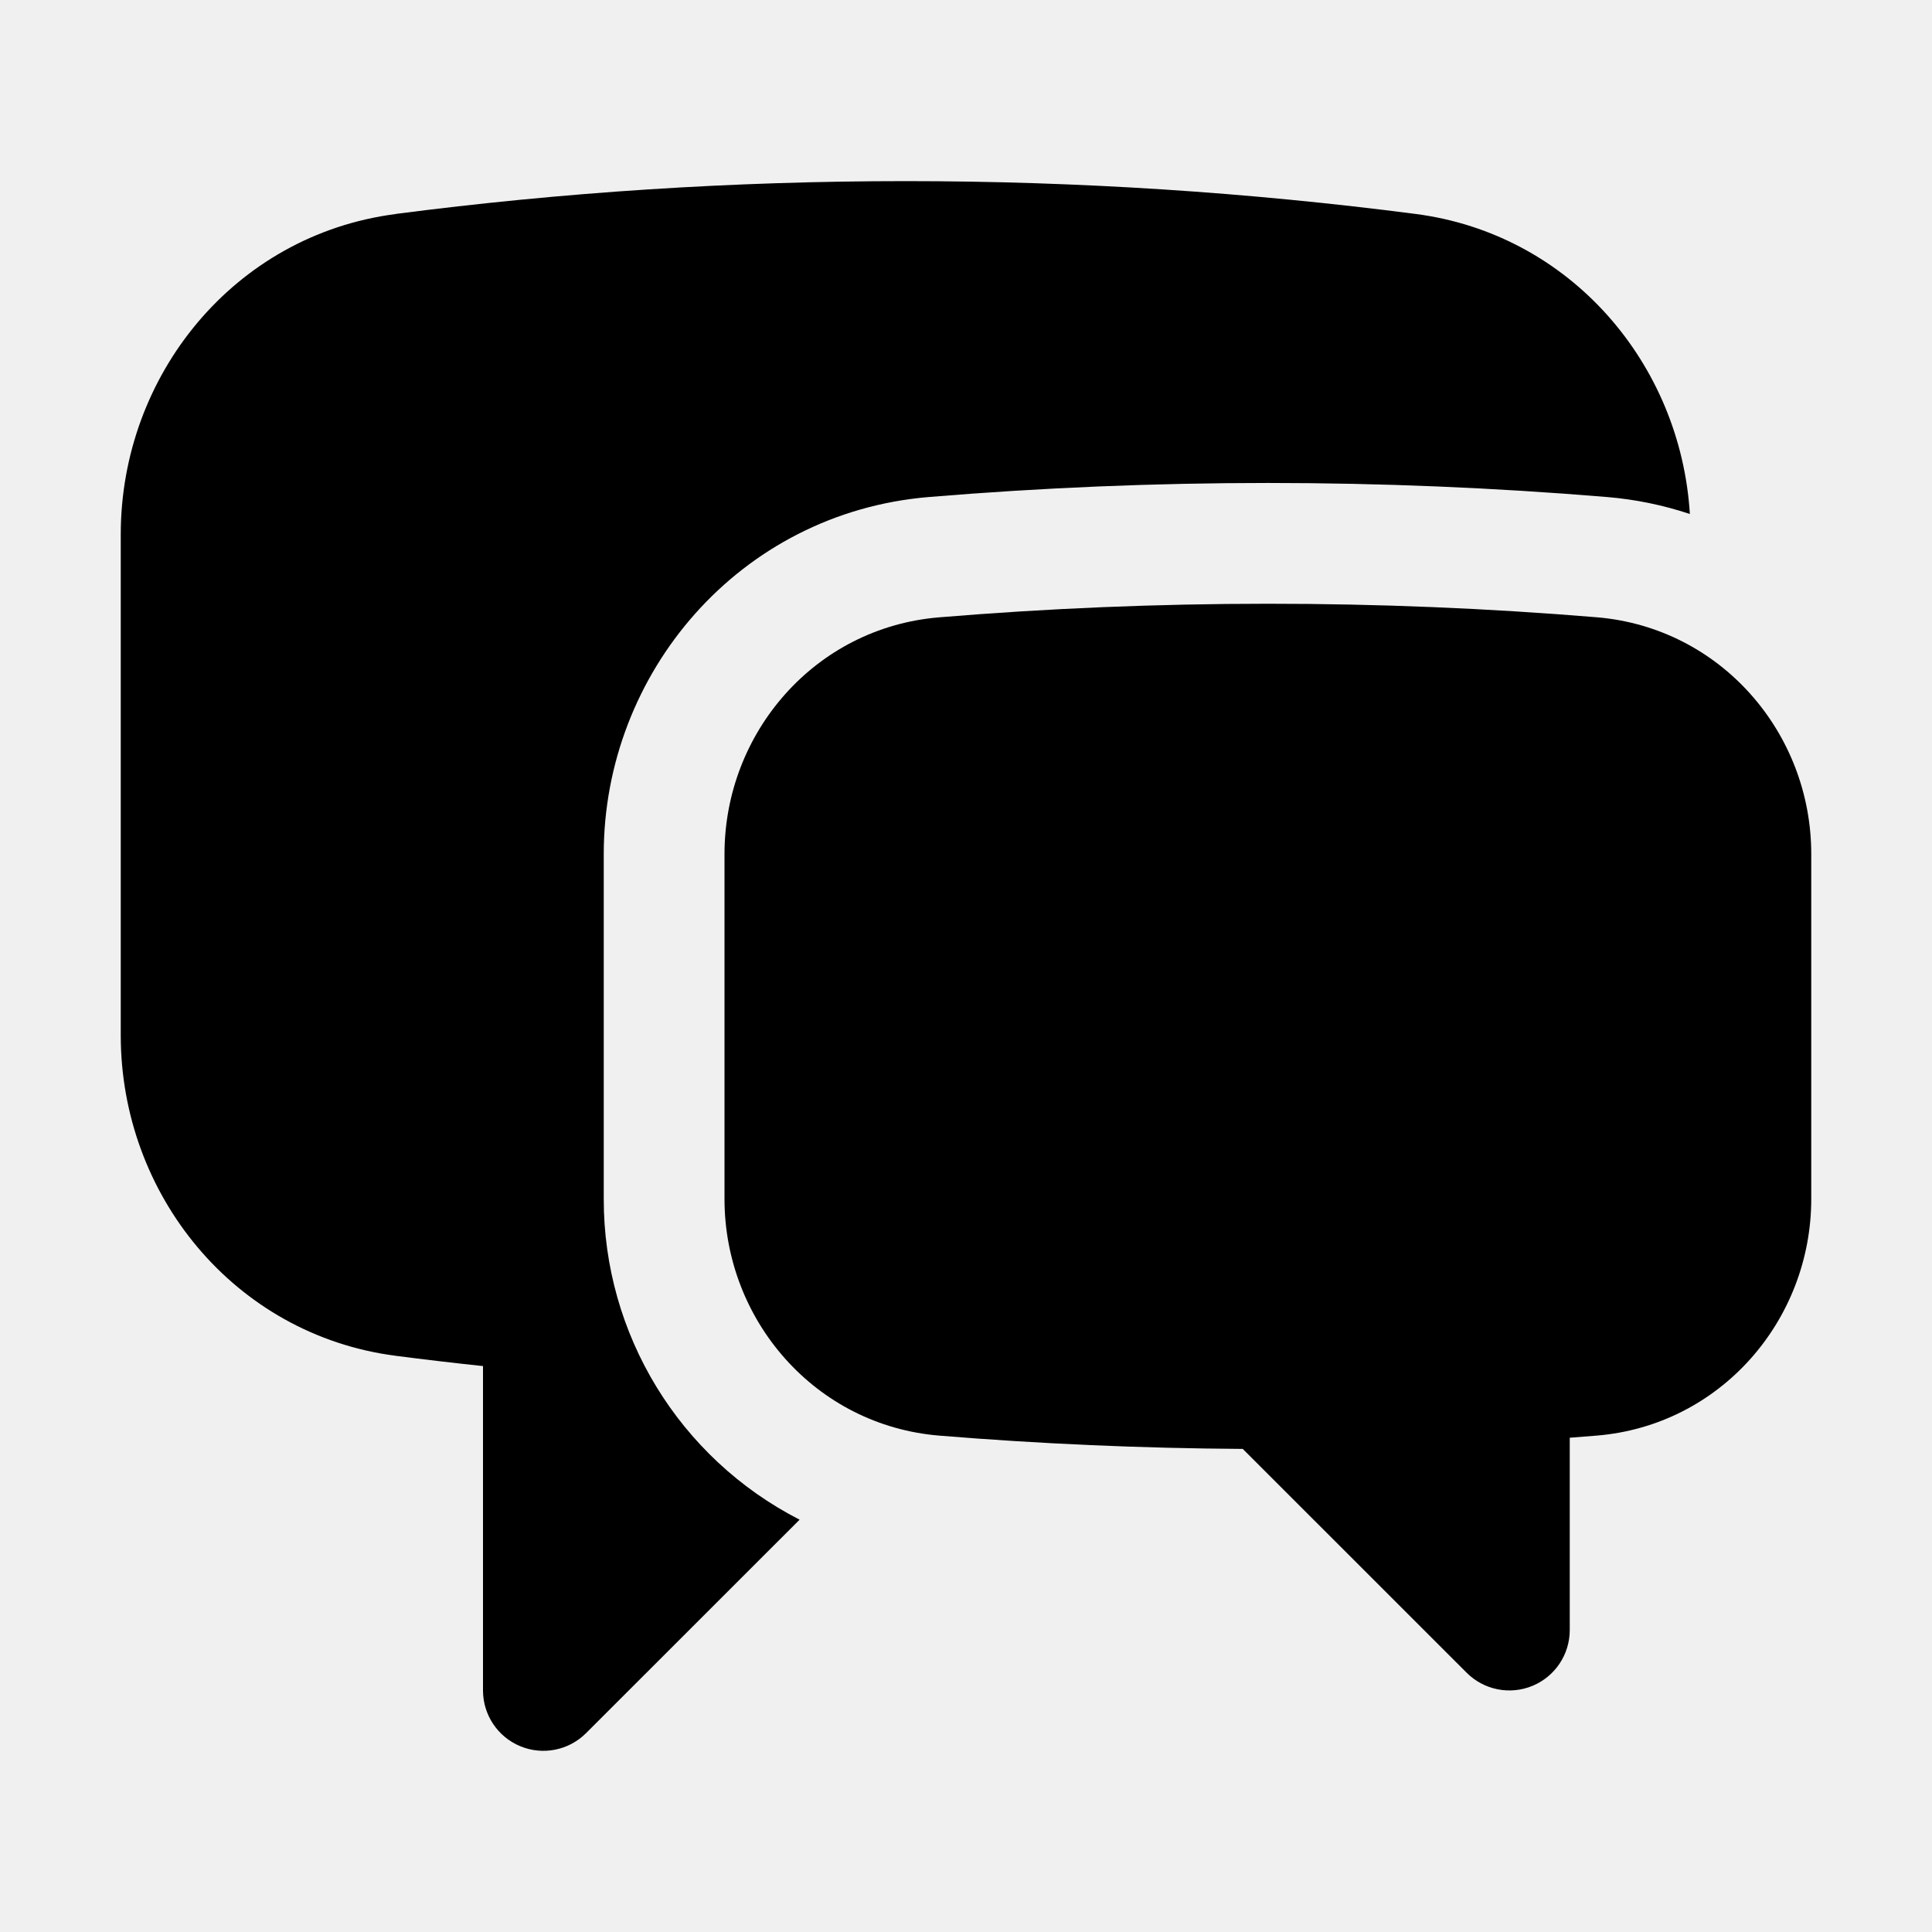
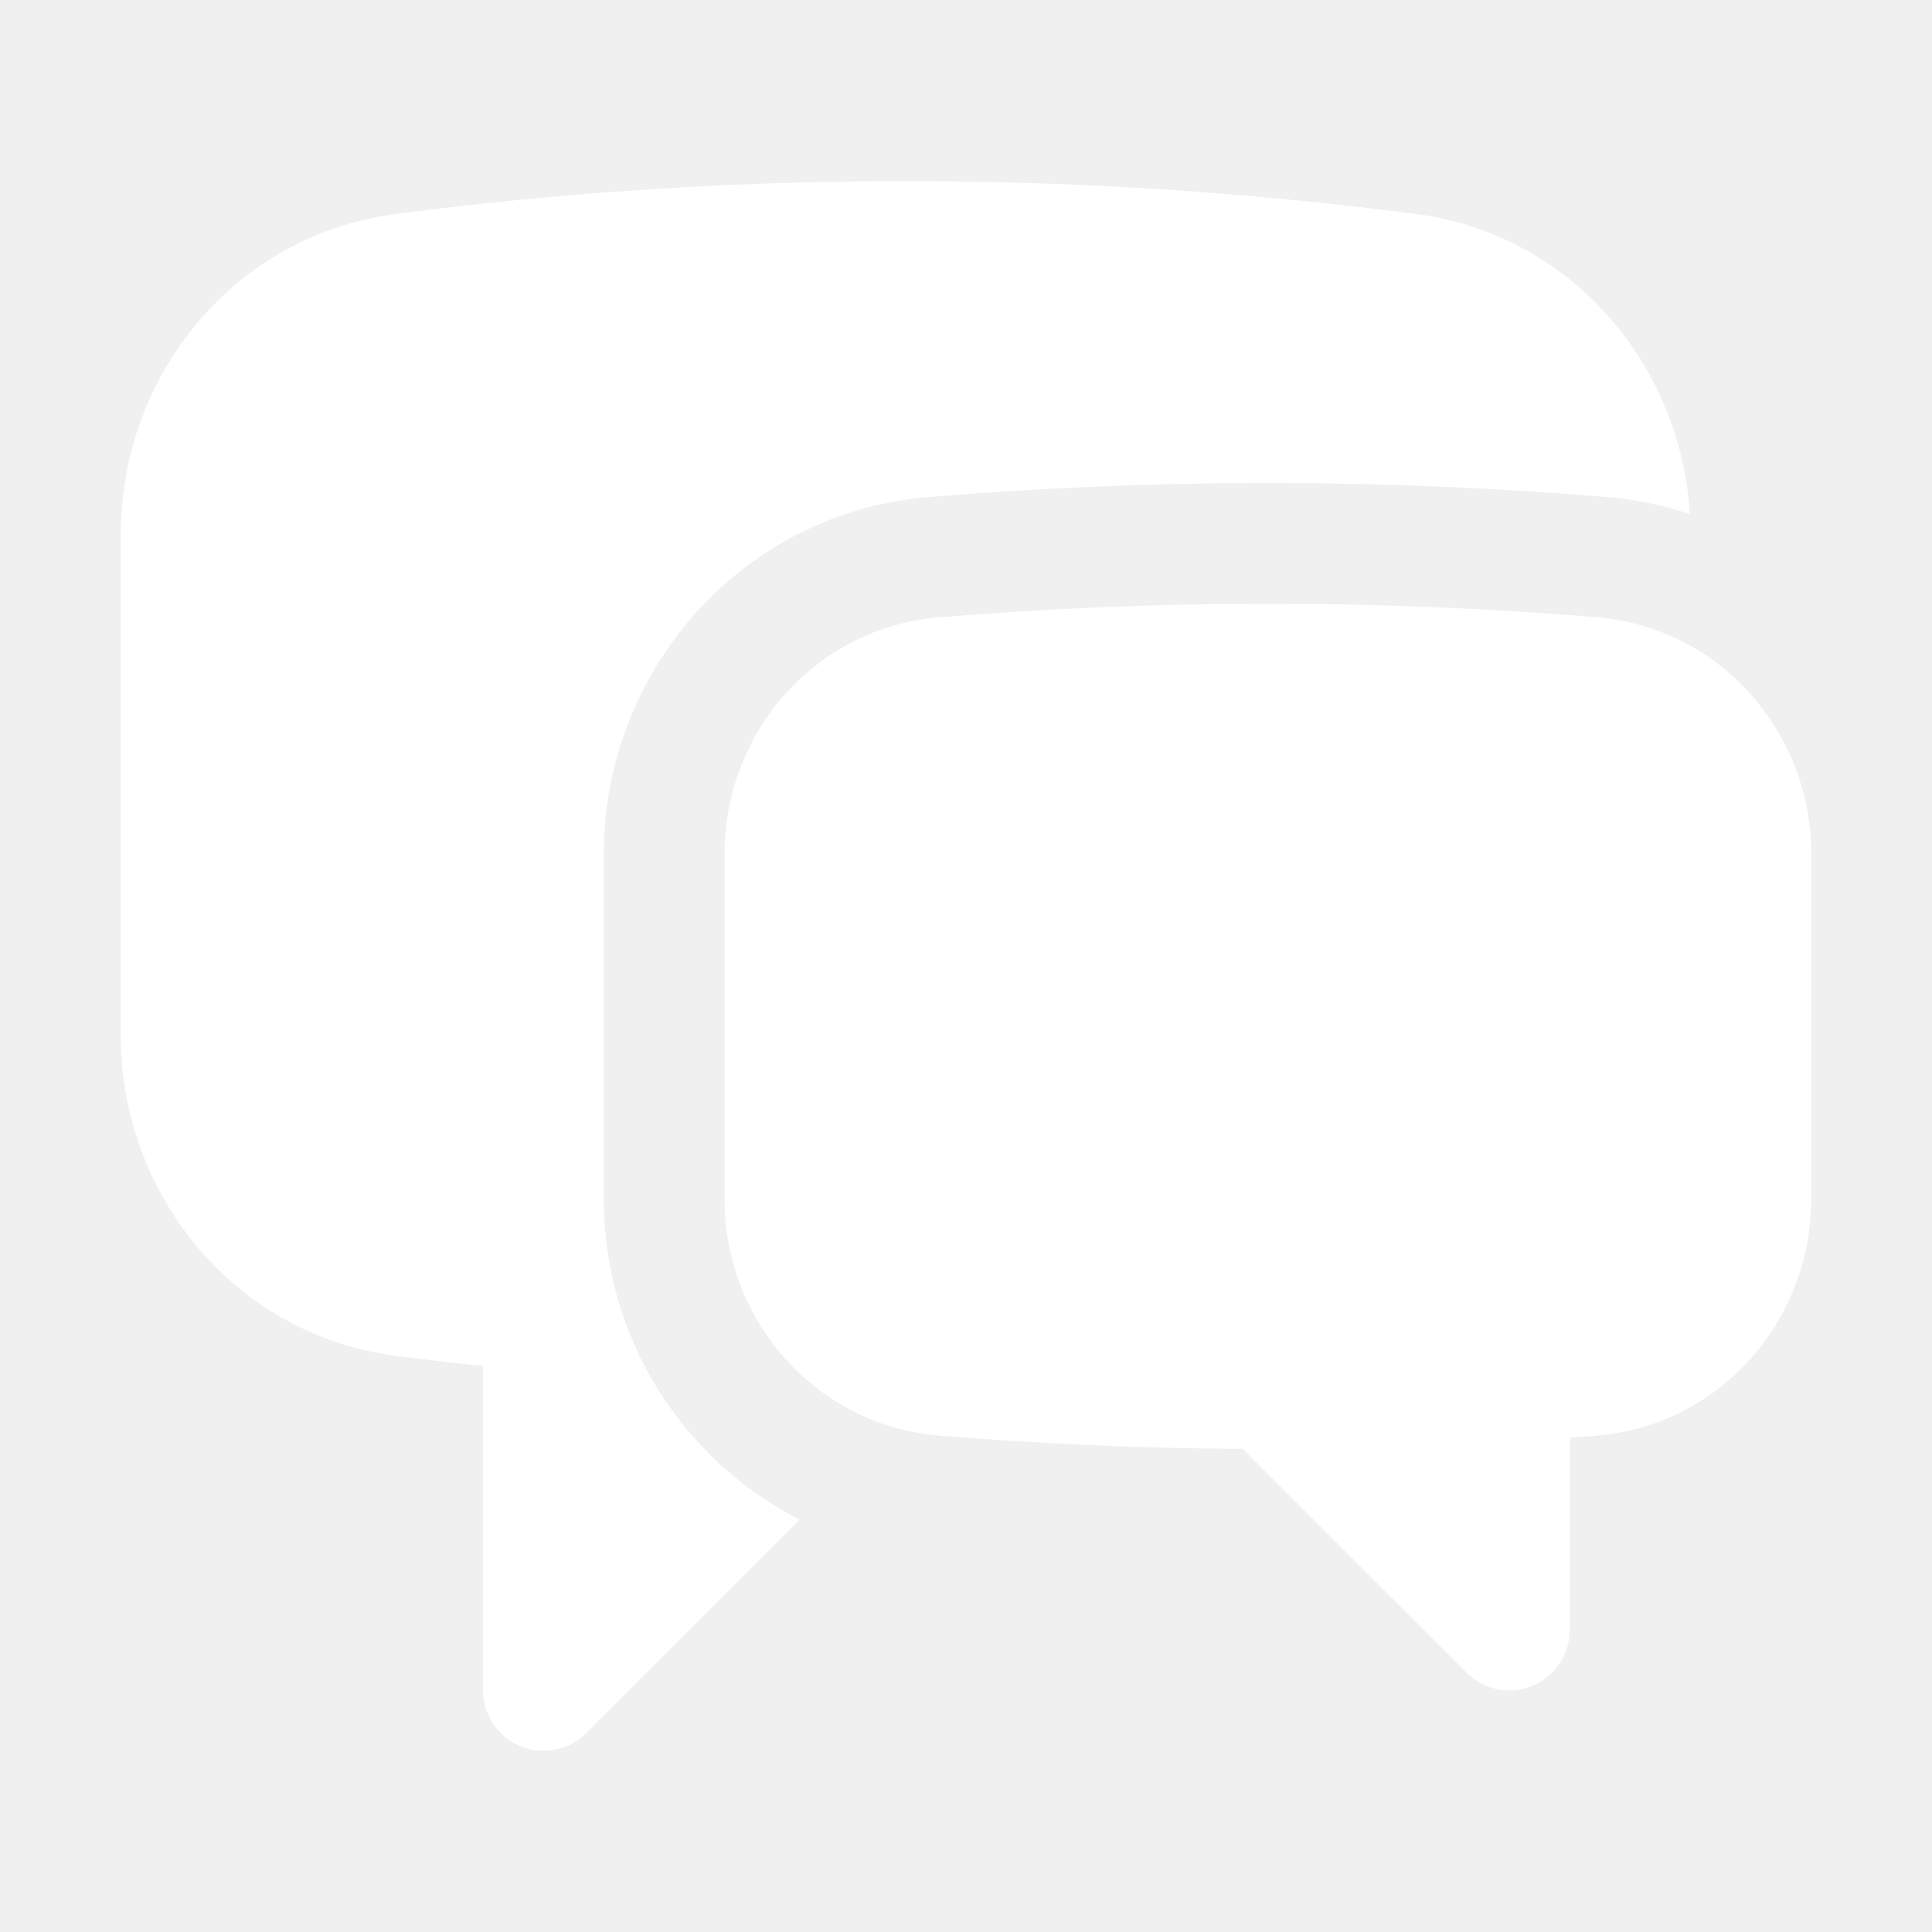
- <svg xmlns="http://www.w3.org/2000/svg" viewBox="0 0 24 24" fill="currentColor" aria-hidden="true" data-slot="icon">
+ <svg xmlns="http://www.w3.org/2000/svg" viewBox="0 0 24 24" fill="white" aria-hidden="true" data-slot="icon">
  <path d="M4.913 2.658c2.075-.27 4.19-.408 6.337-.408 2.147 0 4.262.139 6.337.408 1.922.25 3.291 1.861 3.405 3.727a4.403 4.403 0 0 0-1.032-.211 50.89 50.89 0 0 0-8.42 0c-2.358.196-4.04 2.19-4.04 4.434v4.286a4.47 4.47 0 0 0 2.433 3.984L7.28 21.53A.75.75 0 0 1 6 21v-4.03a48.527 48.527 0 0 1-1.087-.128C2.905 16.58 1.5 14.833 1.5 12.862V6.638c0-1.97 1.405-3.718 3.413-3.979Z" />
  <path d="M15.75 7.5c-1.376 0-2.739.057-4.086.169C10.124 7.797 9 9.103 9 10.609v4.285c0 1.507 1.128 2.814 2.67 2.94 1.243.102 2.5.157 3.768.165l2.782 2.781a.75.75 0 0 0 1.28-.53v-2.39l.33-.026c1.542-.125 2.67-1.433 2.67-2.94v-4.286c0-1.505-1.125-2.811-2.664-2.94A49.392 49.392 0 0 0 15.75 7.5Z" />
</svg>
